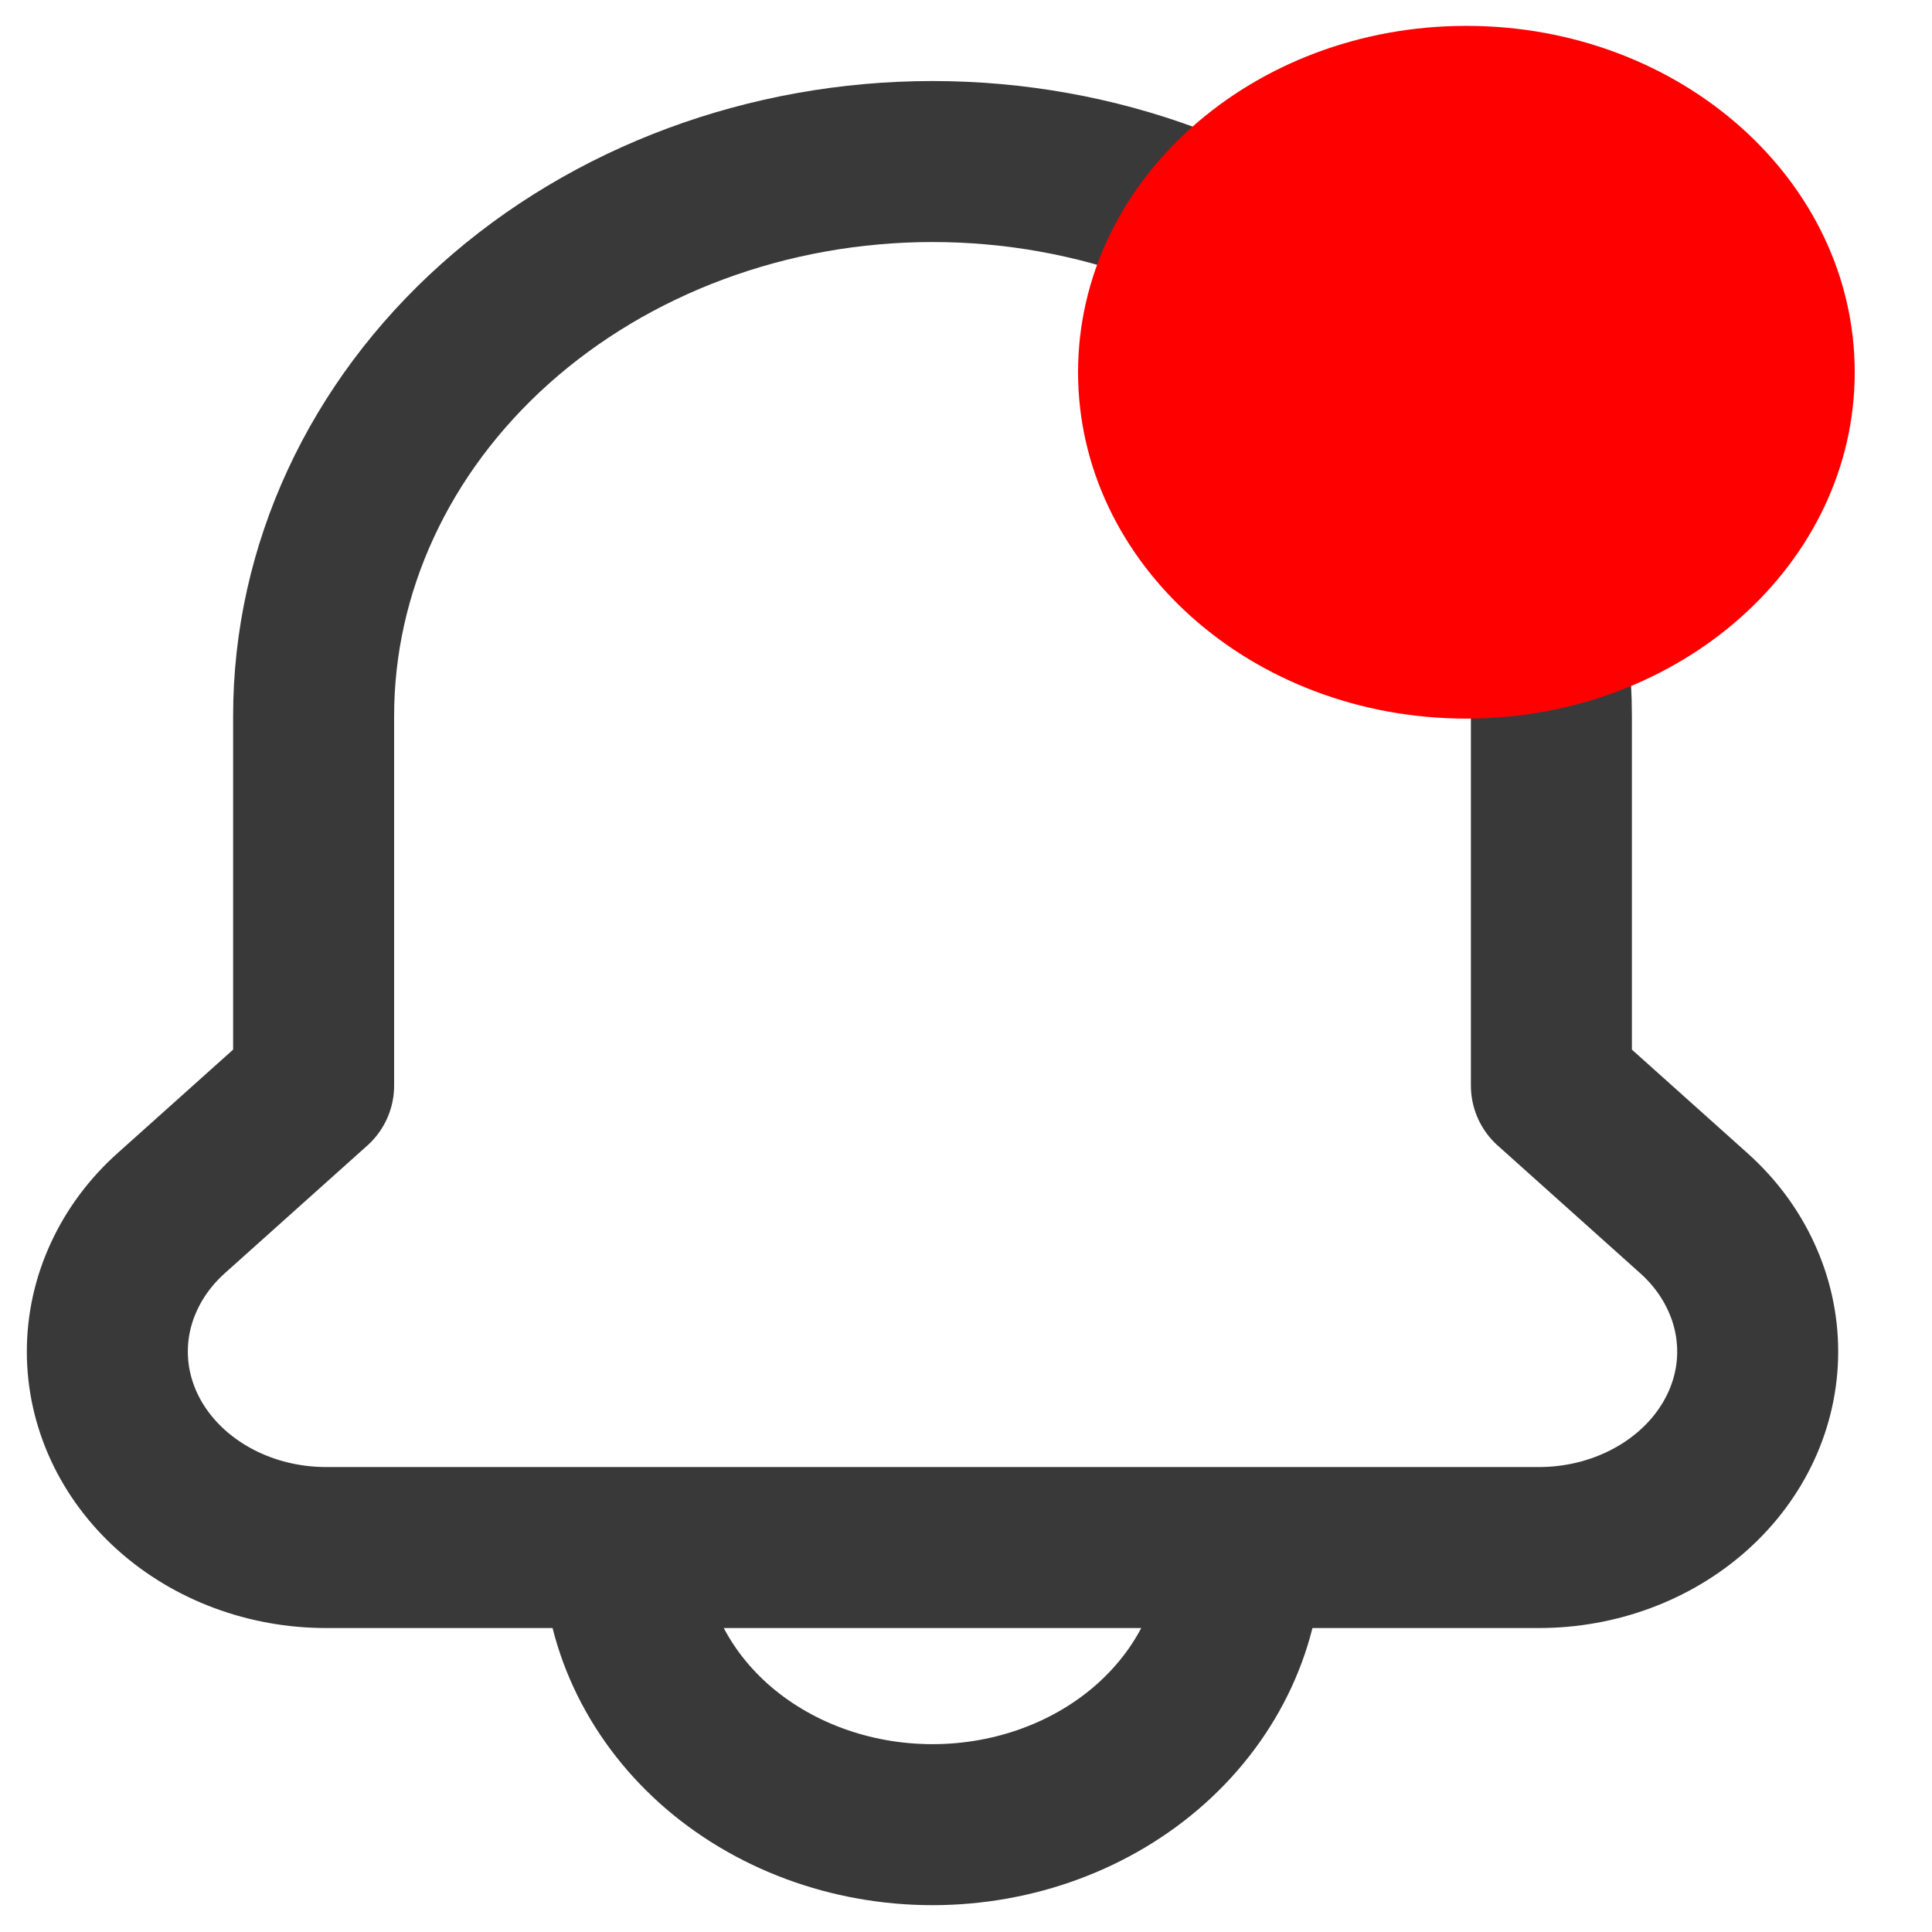
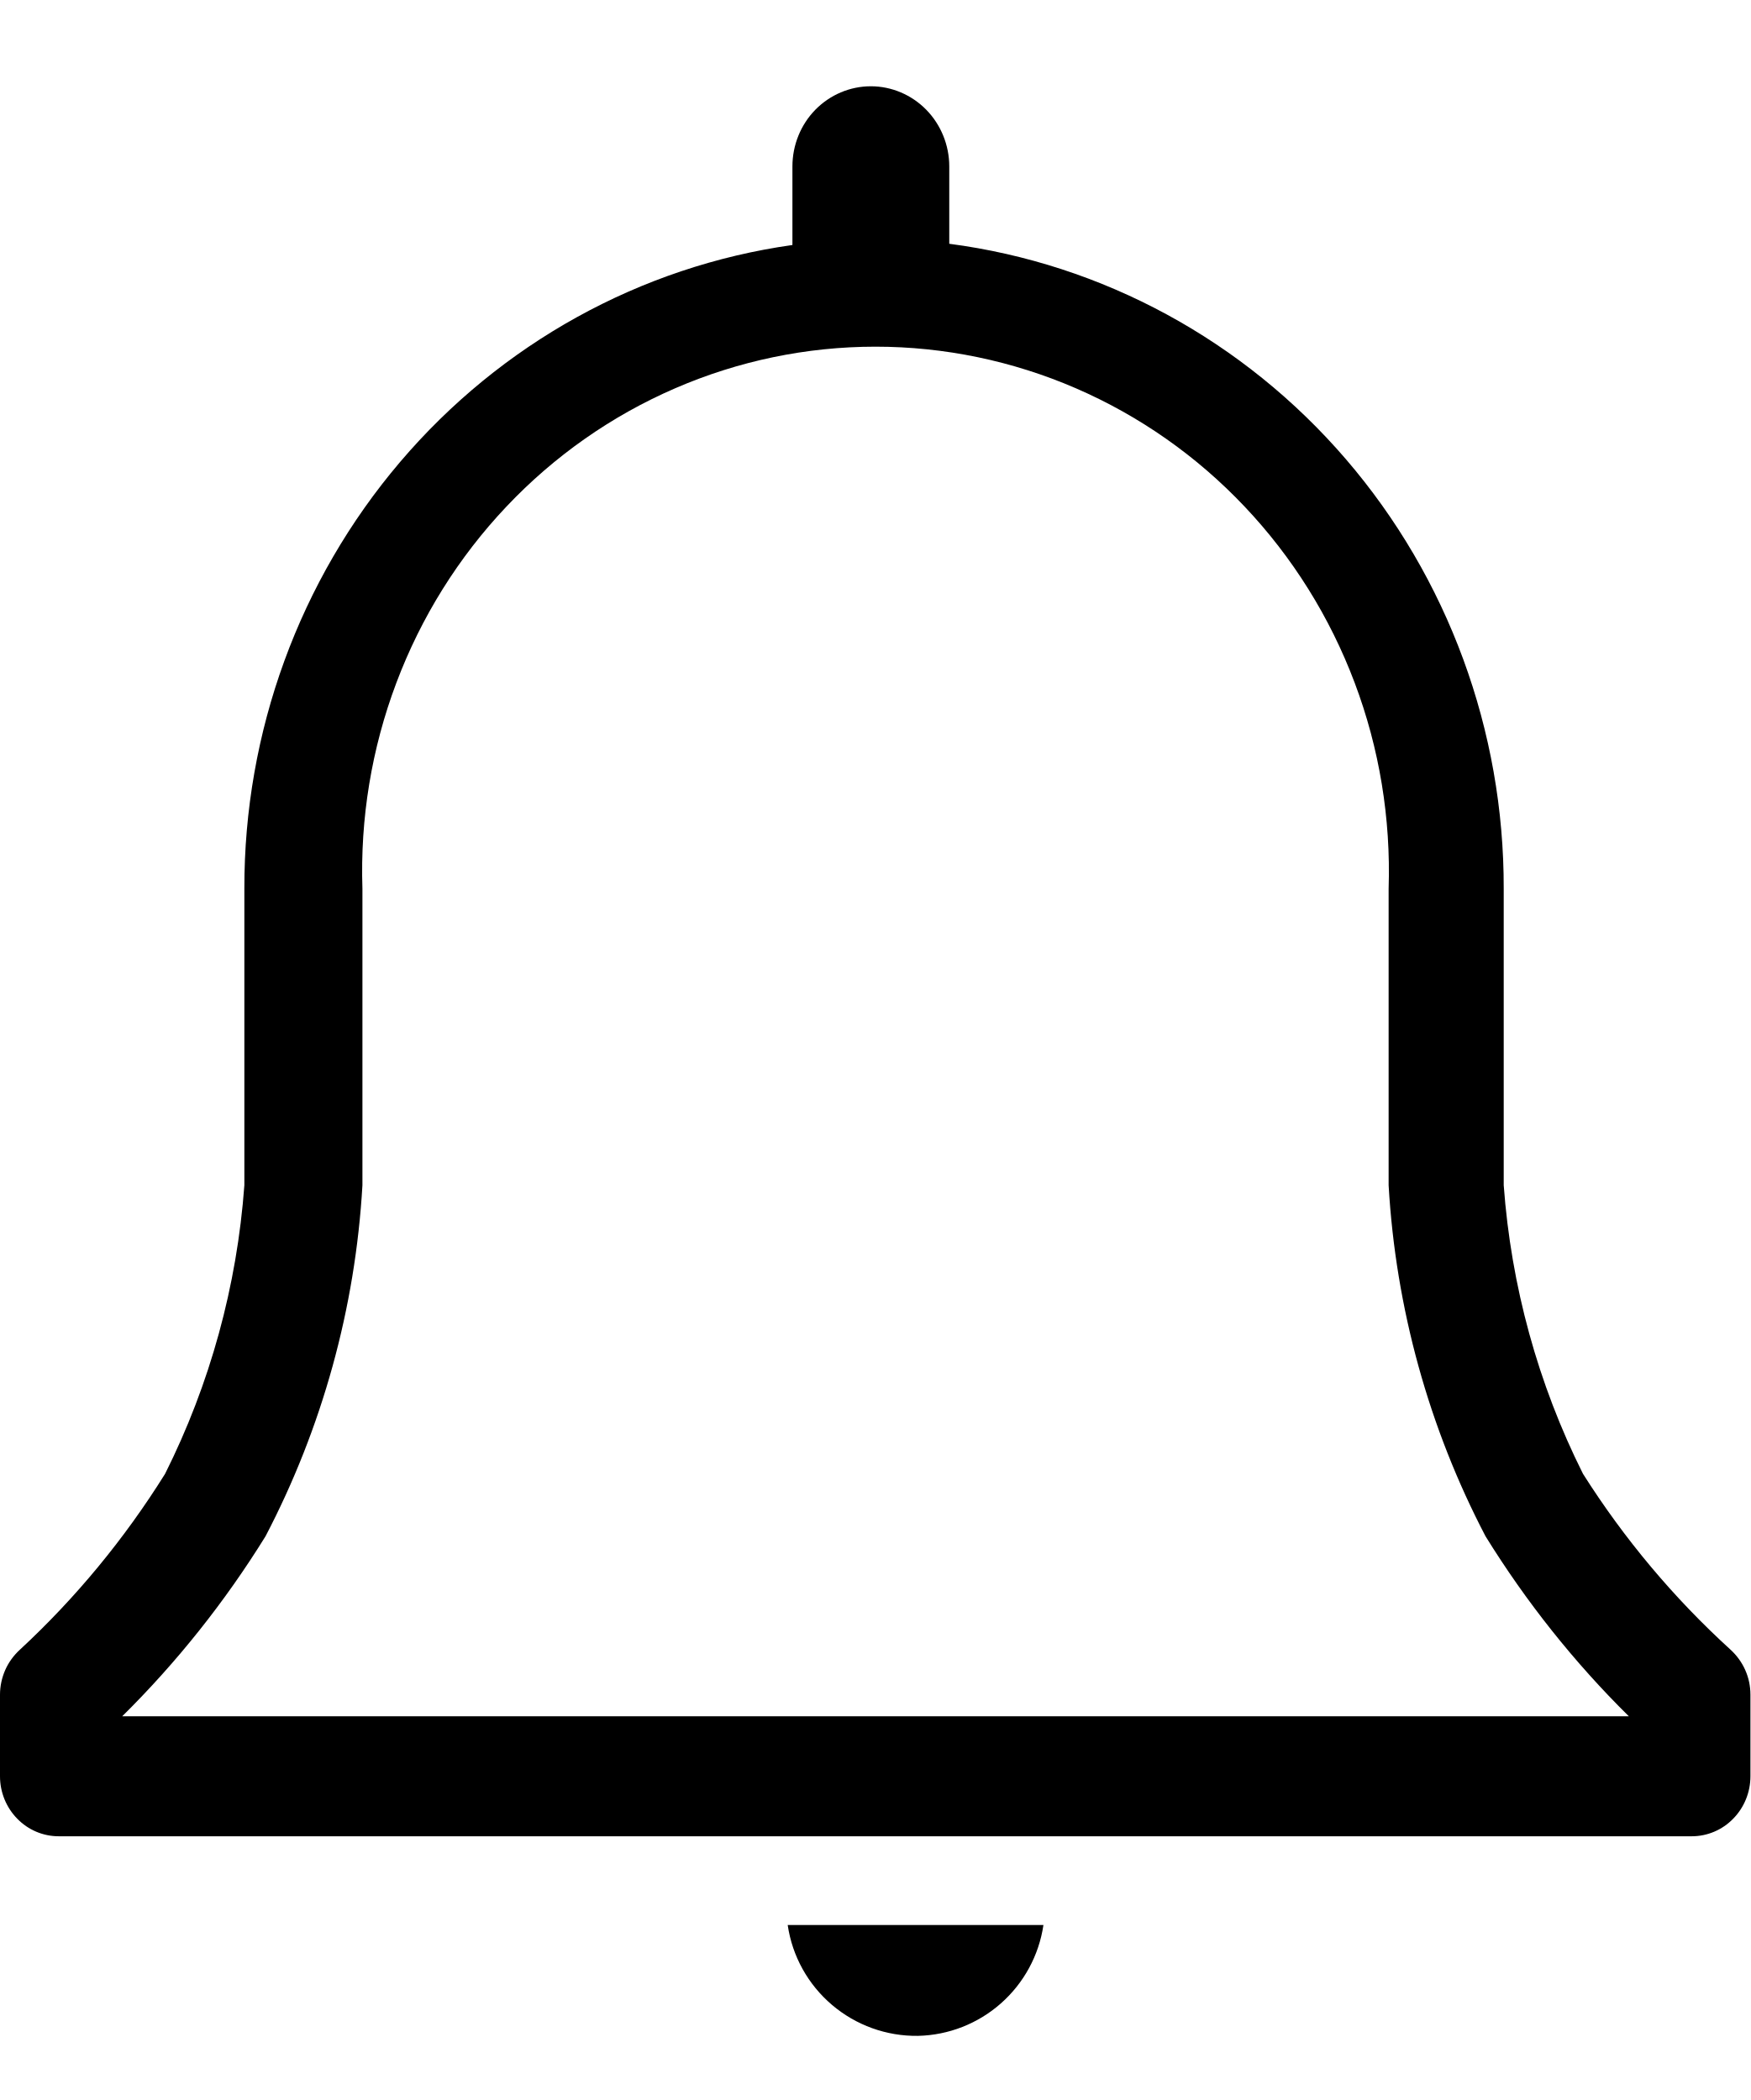
- <svg xmlns="http://www.w3.org/2000/svg" width="18" height="18" viewBox="0 0 18 18" fill="none">
-   <path d="M15.78 11.302C15.969 11.471 16.119 11.672 16.221 11.894C16.324 12.116 16.376 12.353 16.376 12.593C16.376 13.077 16.161 13.541 15.779 13.883C15.397 14.225 14.879 14.418 14.339 14.418H3.037C2.497 14.418 1.979 14.225 1.597 13.883C1.215 13.541 1 13.077 1 12.593C1 12.353 1.052 12.116 1.155 11.894C1.257 11.672 1.407 11.471 1.596 11.302L2.922 10.114V6.67C2.922 5.3 3.529 3.987 4.611 3.018C5.692 2.05 7.159 1.505 8.688 1.505C10.217 1.505 11.684 2.05 12.765 3.018C13.847 3.987 14.454 5.3 14.454 6.67V10.114L15.78 11.302ZM11.571 14.418H5.805C5.805 15.103 6.109 15.759 6.649 16.244C7.19 16.728 7.923 17 8.688 17C9.453 17 10.186 16.728 10.726 16.244C11.267 15.759 11.571 15.103 11.571 14.418Z" stroke="#393939" stroke-width="1.5" stroke-linecap="round" stroke-linejoin="round" />
-   <ellipse cx="13.662" cy="3.468" rx="3.618" ry="3.227" fill="#FF0000" />
+ <svg xmlns="http://www.w3.org/2000/svg" width="20" height="24" viewBox="0 0 20 24" fill="none">
+   <path d="M19.772 18.853C19.125 18.264 18.558 17.588 18.087 16.844C17.573 15.818 17.265 14.696 17.181 13.546V10.158C17.186 8.351 16.544 6.605 15.378 5.248C14.211 3.891 12.599 3.015 10.846 2.786V1.902C10.846 1.659 10.751 1.426 10.583 1.254C10.415 1.083 10.187 0.986 9.95 0.986C9.712 0.986 9.484 1.083 9.316 1.254C9.148 1.426 9.054 1.659 9.054 1.902V2.8C7.316 3.045 5.723 3.926 4.572 5.279C3.421 6.632 2.788 8.365 2.792 10.158V13.546C2.708 14.696 2.4 15.818 1.886 16.844C1.423 17.586 0.866 18.262 0.228 18.853C0.157 18.918 0.099 18.997 0.06 19.085C0.021 19.174 0 19.27 0 19.368V20.3C0 20.482 0.071 20.657 0.197 20.785C0.322 20.914 0.493 20.986 0.671 20.986H19.329C19.507 20.986 19.678 20.914 19.803 20.785C19.929 20.657 20 20.482 20 20.3V19.368C20 19.27 19.98 19.174 19.94 19.085C19.901 18.997 19.843 18.918 19.772 18.853ZM1.396 19.615C2.02 18.998 2.57 18.307 3.034 17.557C3.682 16.317 4.06 14.949 4.141 13.546V10.158C4.114 9.354 4.246 8.553 4.529 7.803C4.812 7.052 5.239 6.368 5.786 5.79C6.333 5.211 6.988 4.752 7.713 4.438C8.437 4.124 9.216 3.962 10.003 3.962C10.79 3.962 11.569 4.124 12.294 4.438C13.018 4.752 13.674 5.211 14.221 5.79C14.768 6.368 15.195 7.052 15.478 7.803C15.761 8.553 15.892 9.354 15.866 10.158V13.546C15.947 14.949 16.325 16.317 16.973 17.557C17.437 18.307 17.986 18.998 18.611 19.615H1.396Z" fill="black" />
+   <path d="M10.489 23.267C10.839 23.259 11.175 23.127 11.437 22.895C11.699 22.663 11.871 22.346 11.922 22H9C9.052 22.356 9.232 22.68 9.506 22.913C9.78 23.146 10.129 23.272 10.489 23.267Z" fill="black" />
</svg>
